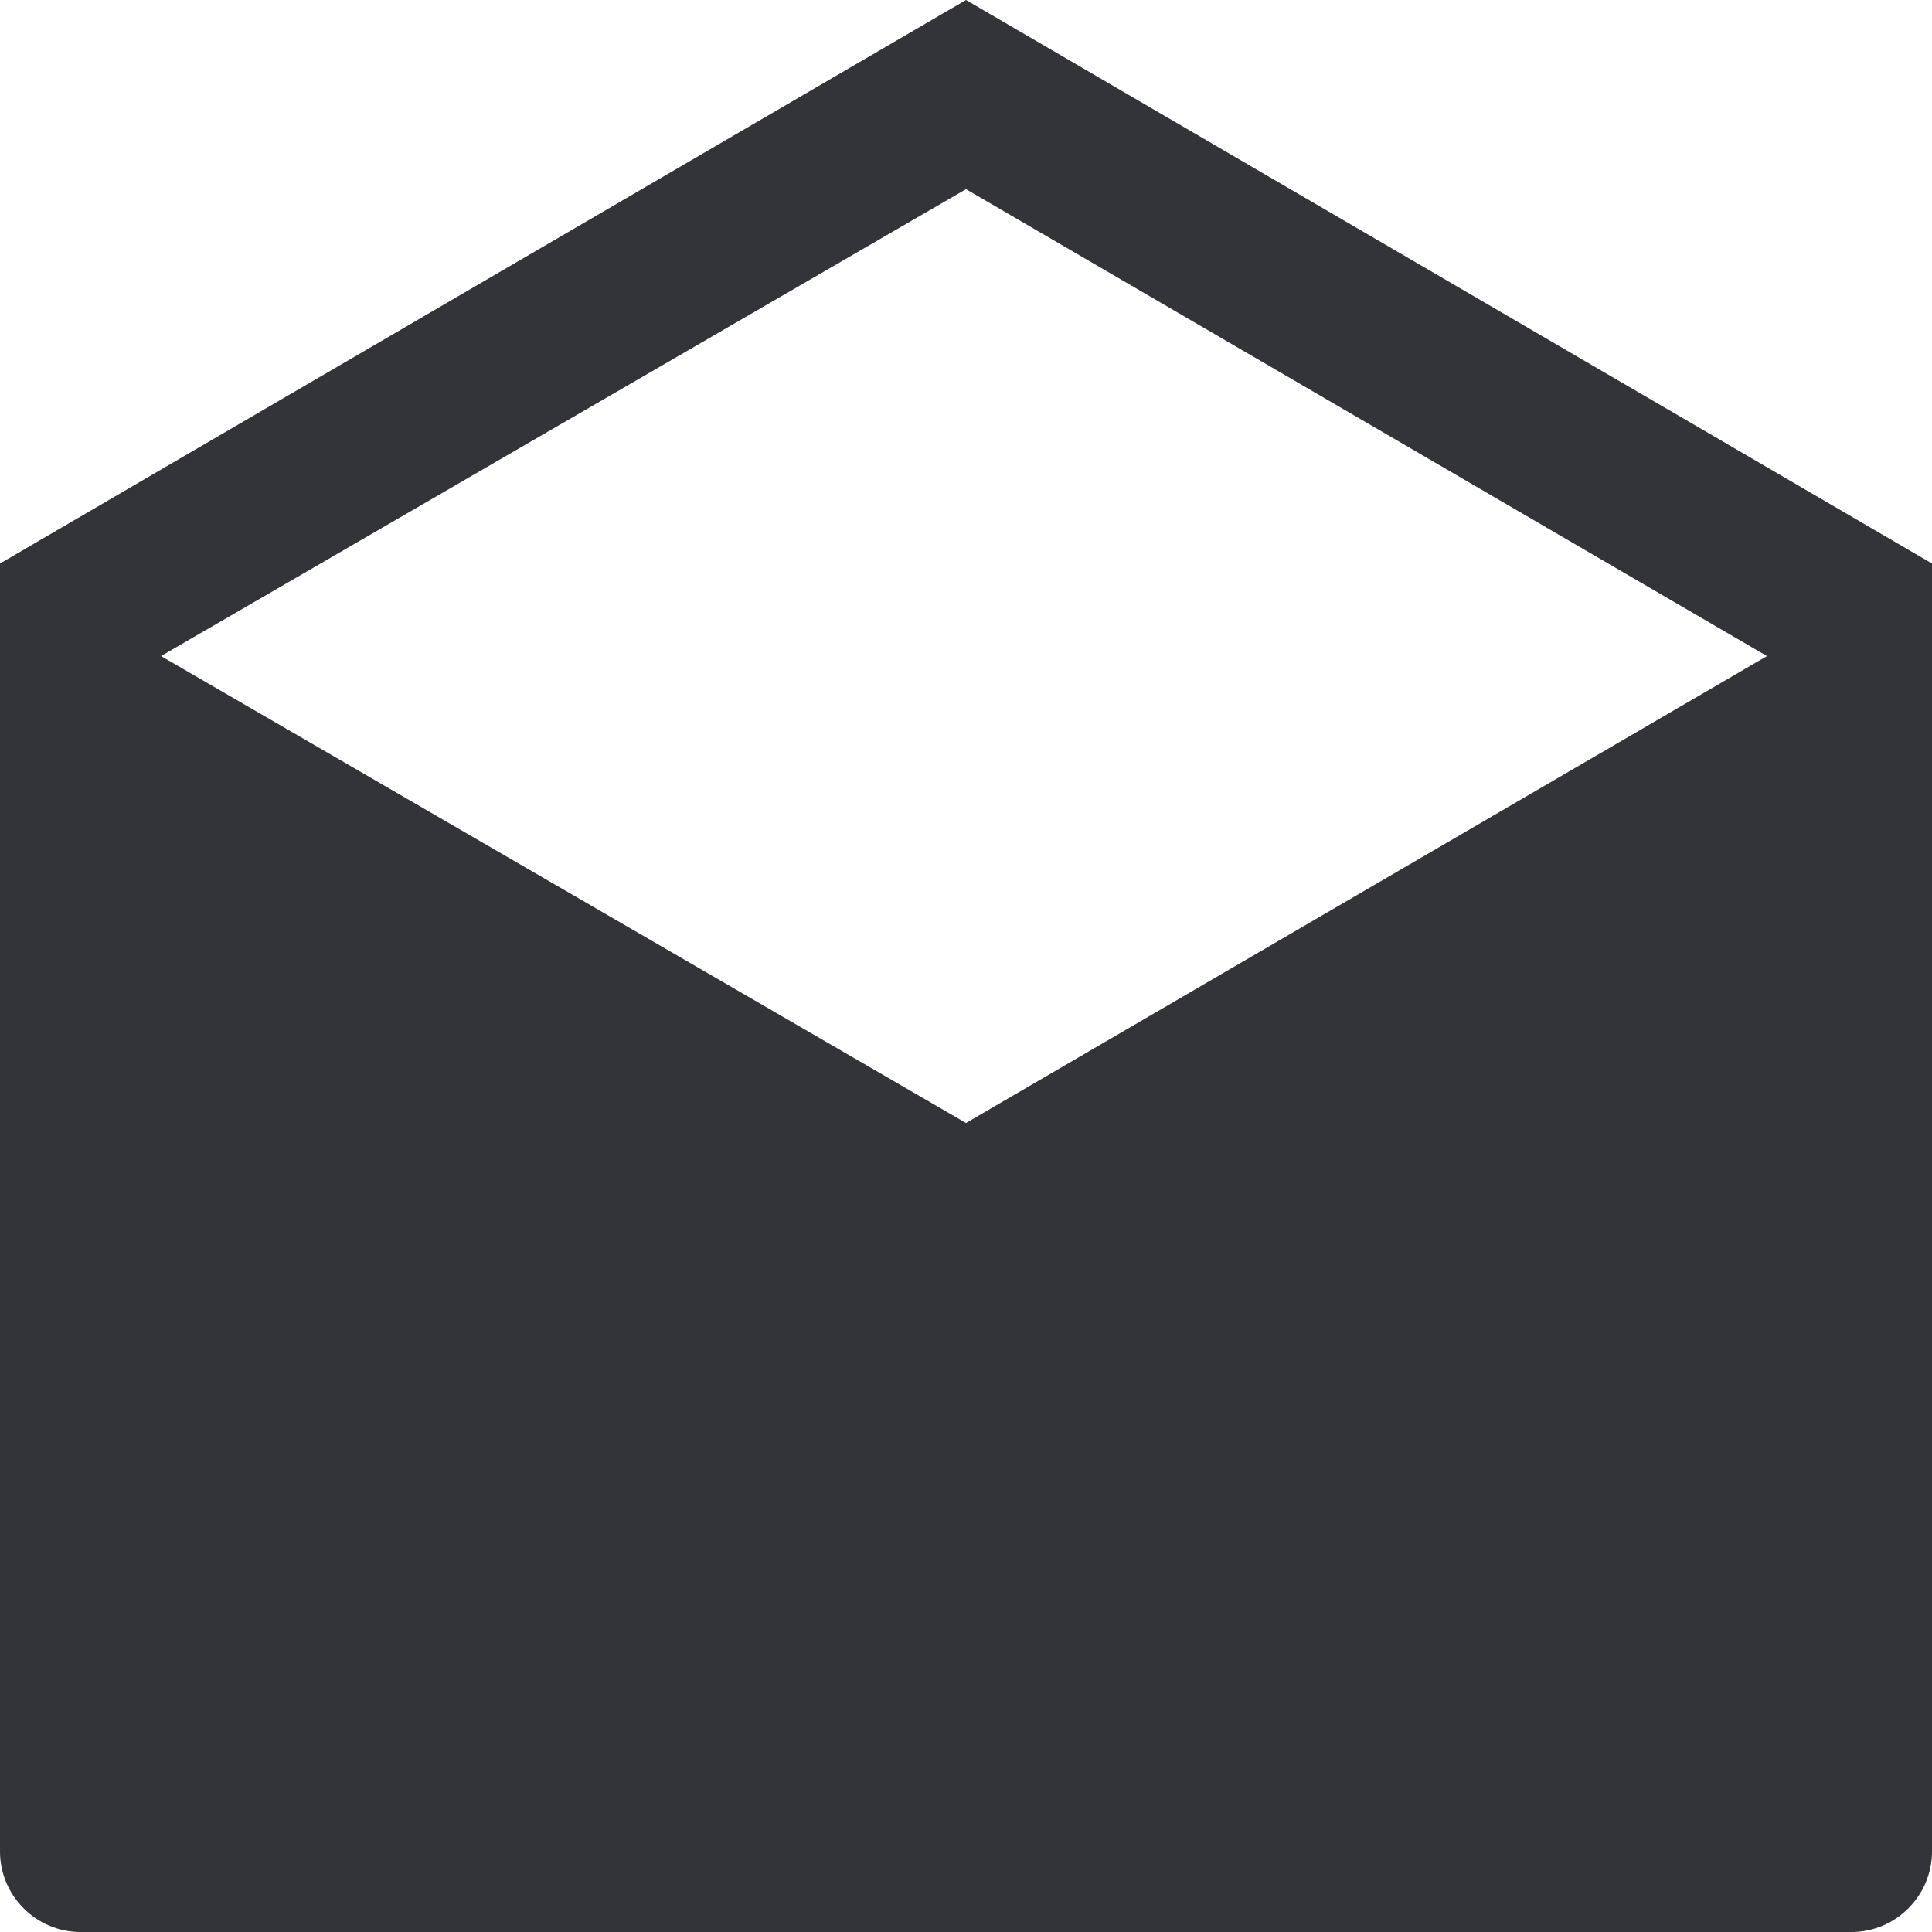
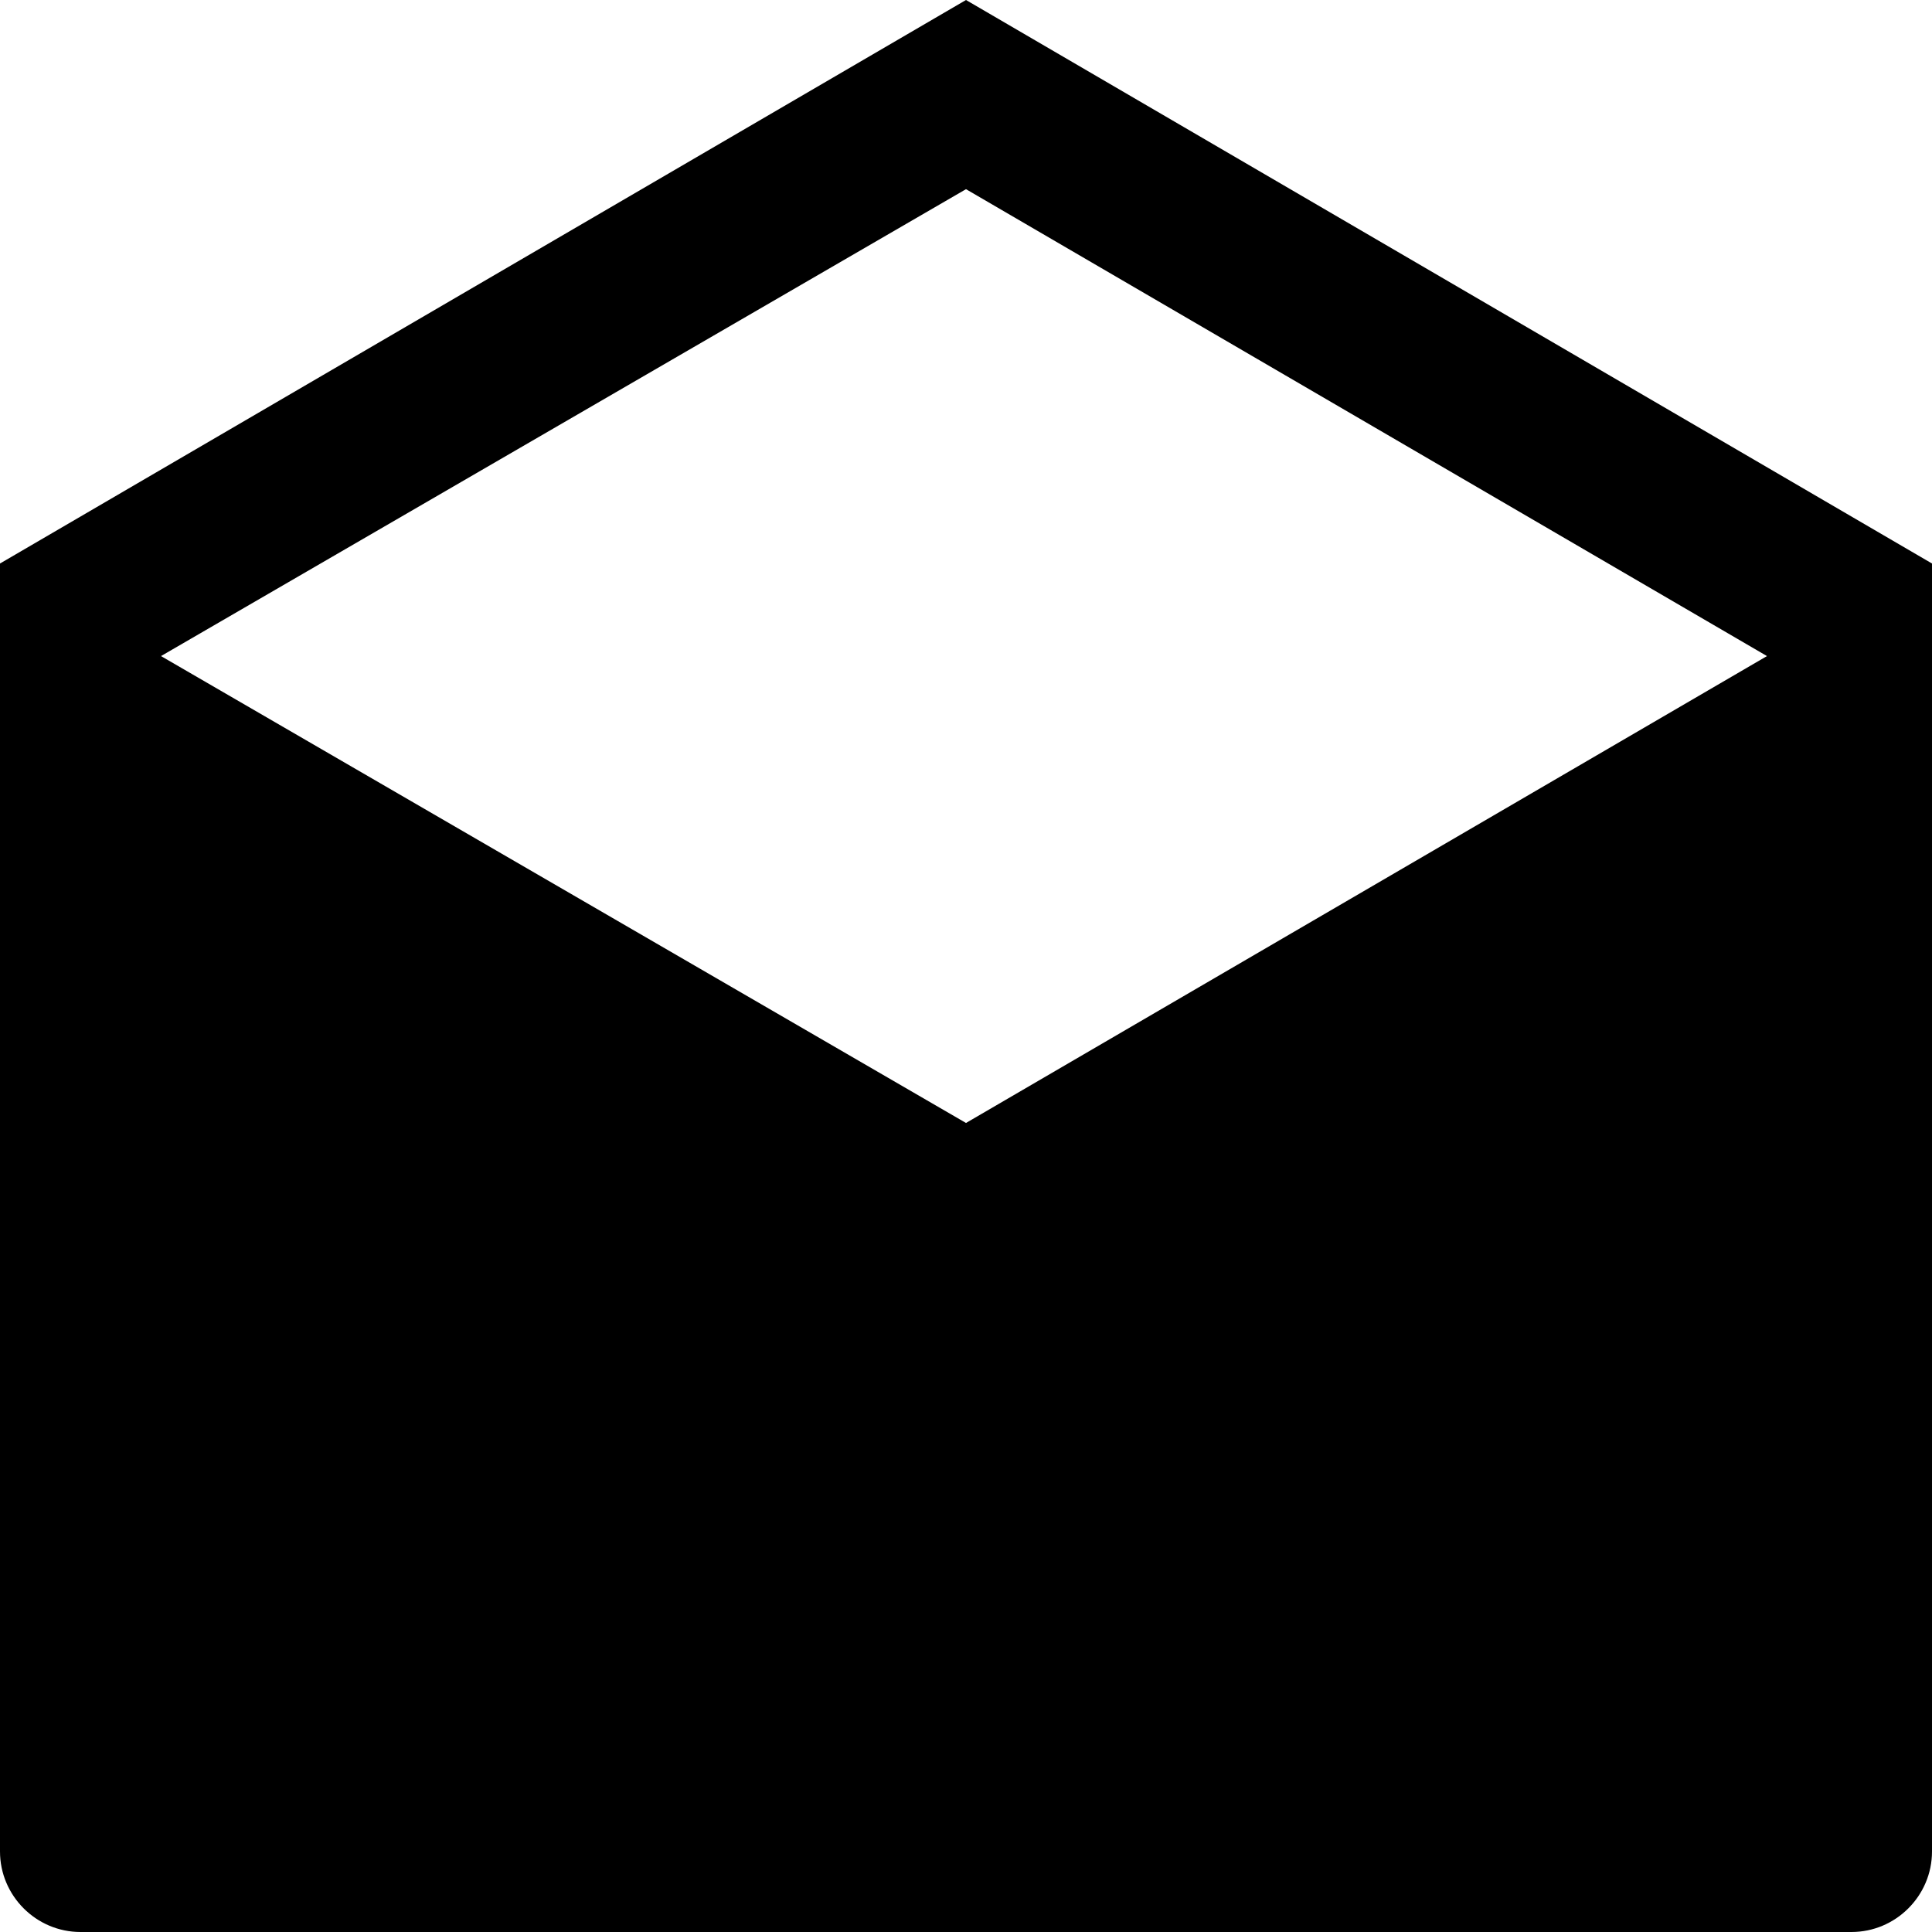
<svg xmlns="http://www.w3.org/2000/svg" version="1.1" id="Layer_1" x="0px" y="0px" viewBox="0 0 48 48" enable-background="new 0 0 48 48" xml:space="preserve">
  <g>
    <g>
-       <path fill="#333439" d="M24,0L0,14v32c0,1.1,0.9,2,2,2h44c1.1,0,2-0.9,2-2V14L24,0z M24,27.9L4,16.3L24,4.7l19.9,11.6L24,27.9z" />
+       <path d="M24,0L0,14v32c0,1.1,0.9,2,2,2h44c1.1,0,2-0.9,2-2V14L24,0z M24,27.9L4,16.3L24,4.7l19.9,11.6L24,27.9z" />
    </g>
  </g>
</svg>
